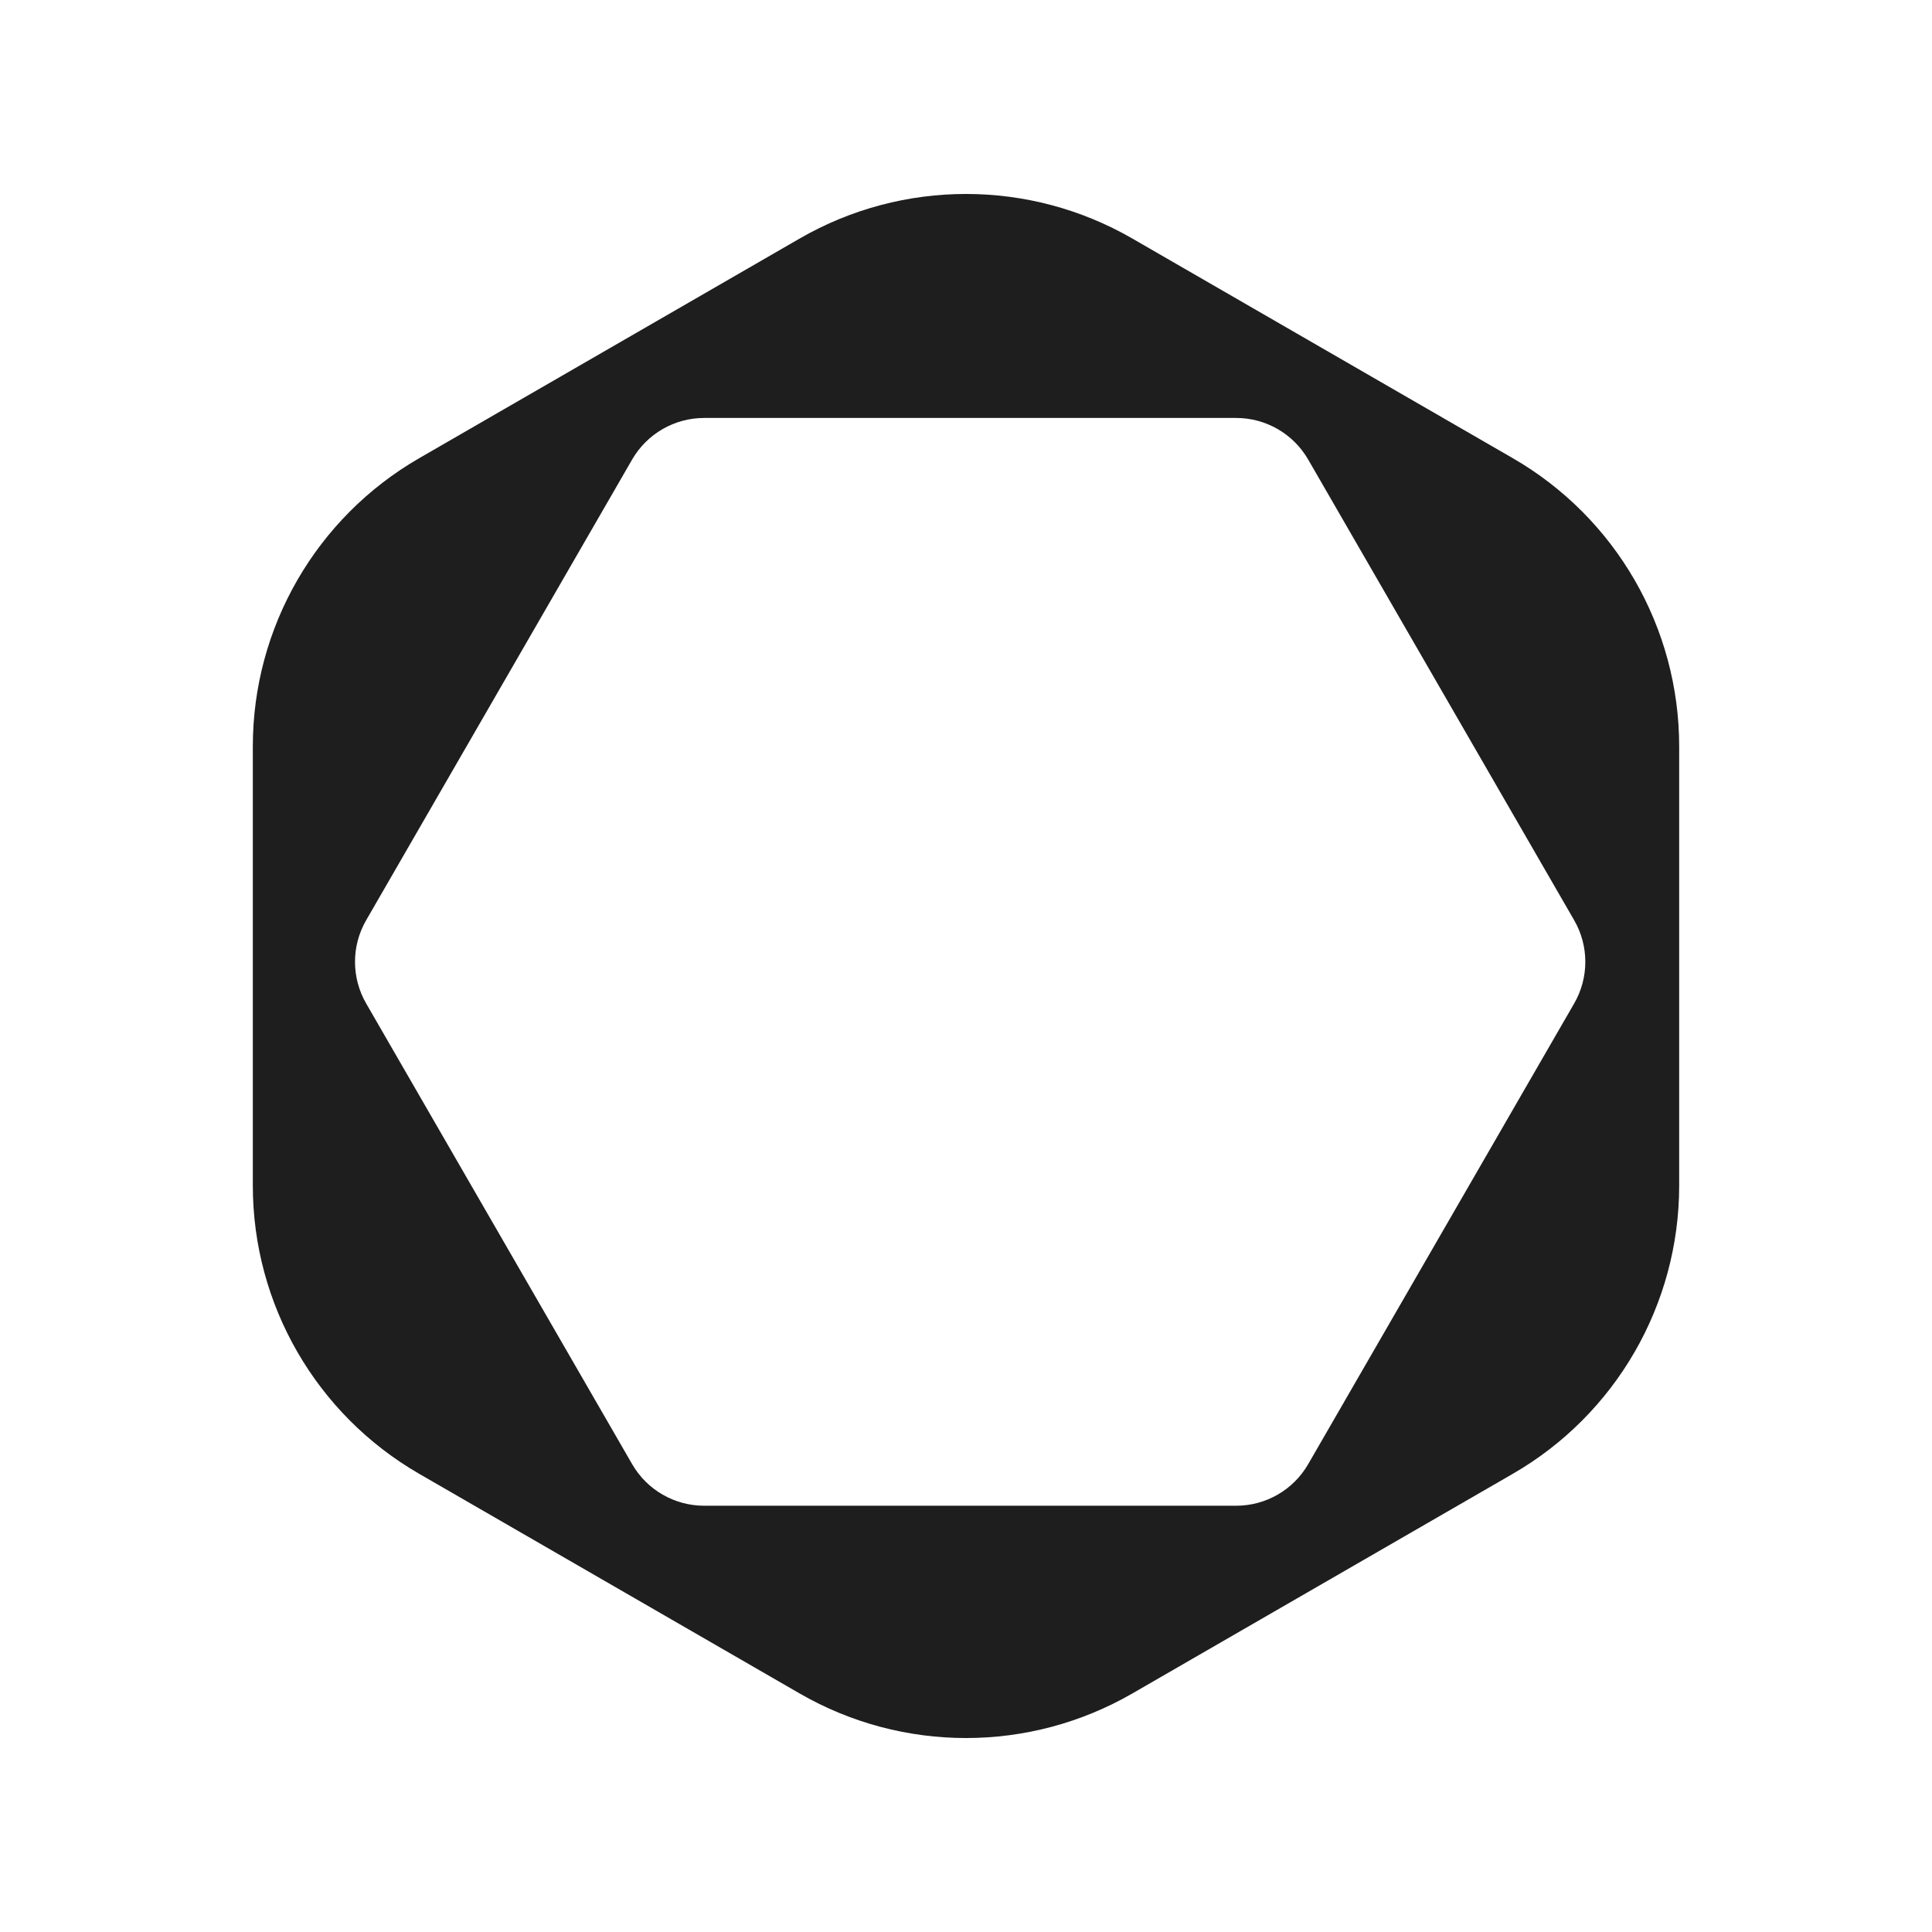
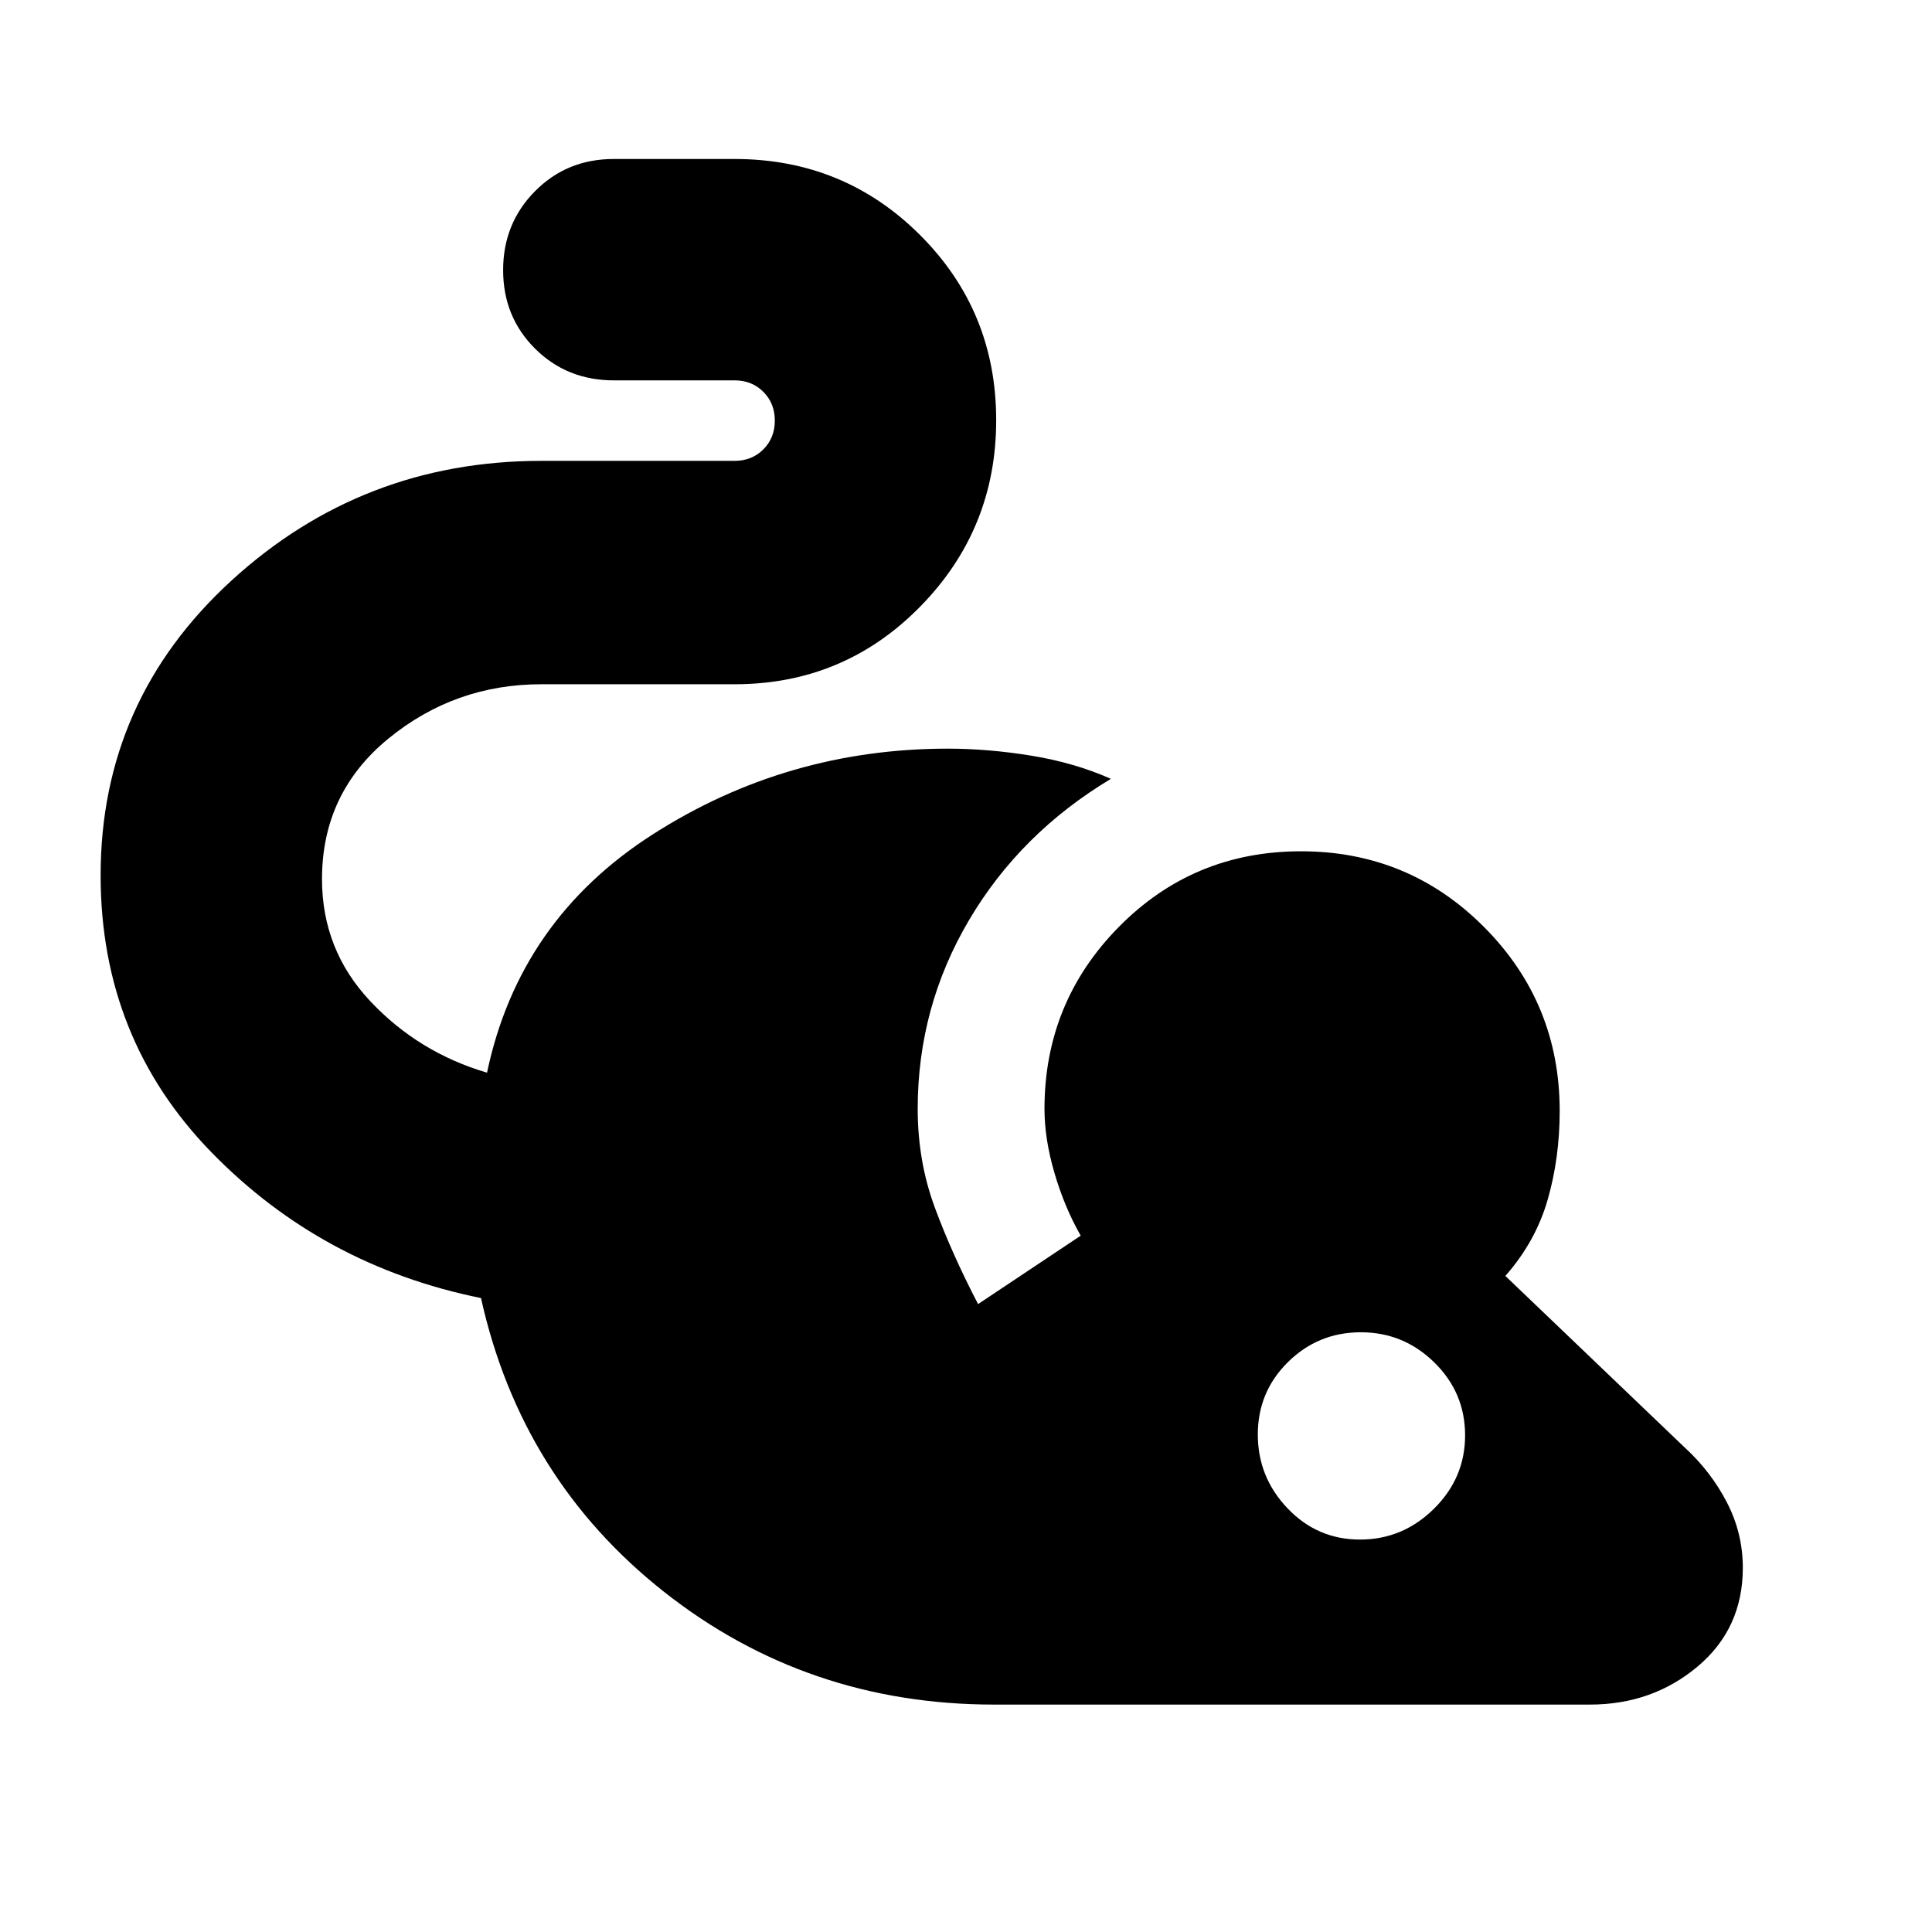
- <svg xmlns="http://www.w3.org/2000/svg" viewBox="0 0 180 180" fill="#1E1E1E" width="180" height="180">
-   <path fill-rule="evenodd" clip-rule="evenodd" d="m 105.5,22.225 c -9.592,-5.538 -21.409,-5.538 -31,0 L 39.055,42.689 C 29.463,48.227 23.555,58.461 23.555,69.536 v 40.929 c 0,11.075 5.909,21.309 15.5,26.847 l 35.445,20.464 c 9.591,5.537 21.408,5.537 31,0 l 35.445,-20.464 c 9.591,-5.537 15.5,-15.771 15.5,-26.847 V 69.536 c 0,-11.075 -5.909,-21.309 -15.5,-26.847 z M 34.113,85.738 c -1.384,2.398 -1.384,5.352 0,7.75 l 24.782,42.923 c 1.384,2.398 3.943,3.875 6.712,3.875 h 49.563 c 2.769,0 5.327,-1.477 6.711,-3.875 l 24.782,-42.923 c 1.384,-2.398 1.384,-5.352 0,-7.75 L 121.88,42.815 c -1.384,-2.398 -3.942,-3.875 -6.711,-3.875 H 65.606 c -2.769,0 -5.327,1.477 -6.712,3.875 z" style="stroke-width:0.775" />
+ <svg xmlns="http://www.w3.org/2000/svg" height="20" viewBox="0 -960 960 960" width="20">
+   <path d="M494-113q-93.018 0-164.009-56Q259-225 239-315q-79-16-134-72.5T50-525q0-87 65-146.5T269-731h96q8.6 0 14.3-5.7 5.7-5.7 5.7-14.3 0-8.6-5.7-14.3-5.7-5.7-14.3-5.7h-60q-23.3 0-39.15-15.789-15.85-15.79-15.85-39Q250-849 265.85-865T305-881h60q54.32 0 92.16 37.775 37.84 37.774 37.84 92Q495-697 457.16-658.5 419.32-620 365-620h-96q-43 0-76 27t-33 69.798Q160-488 184-462.5t58 35.5q16-76 82.5-118.5T471-588q20 0 41.5 3.5T552-573q-45 27-70.5 70.207Q456-459.586 456-409q0 26 8.5 49t21.5 48l51-34q-8-14-13-31t-5-32q0-53 37.025-90.5t90.427-37.5Q700-537 737.5-499.283 775-461.565 775-408q0 23.435-6 44.217Q763-343 748-326l89.043 85.182Q850-229 858-213.628q8 15.372 8 32.628 0 30.231-22.5 49.115Q821-113 790-113H494Zm181.789-82Q697-195 712.5-210.289q15.5-15.29 15.5-36.5Q728-268 712.711-283q-15.29-15-36.5-15Q655-298 640-283.211q-15 14.79-15 36Q625-226 639.789-210.5q14.79 15.5 36 15.5Z" />
</svg>
